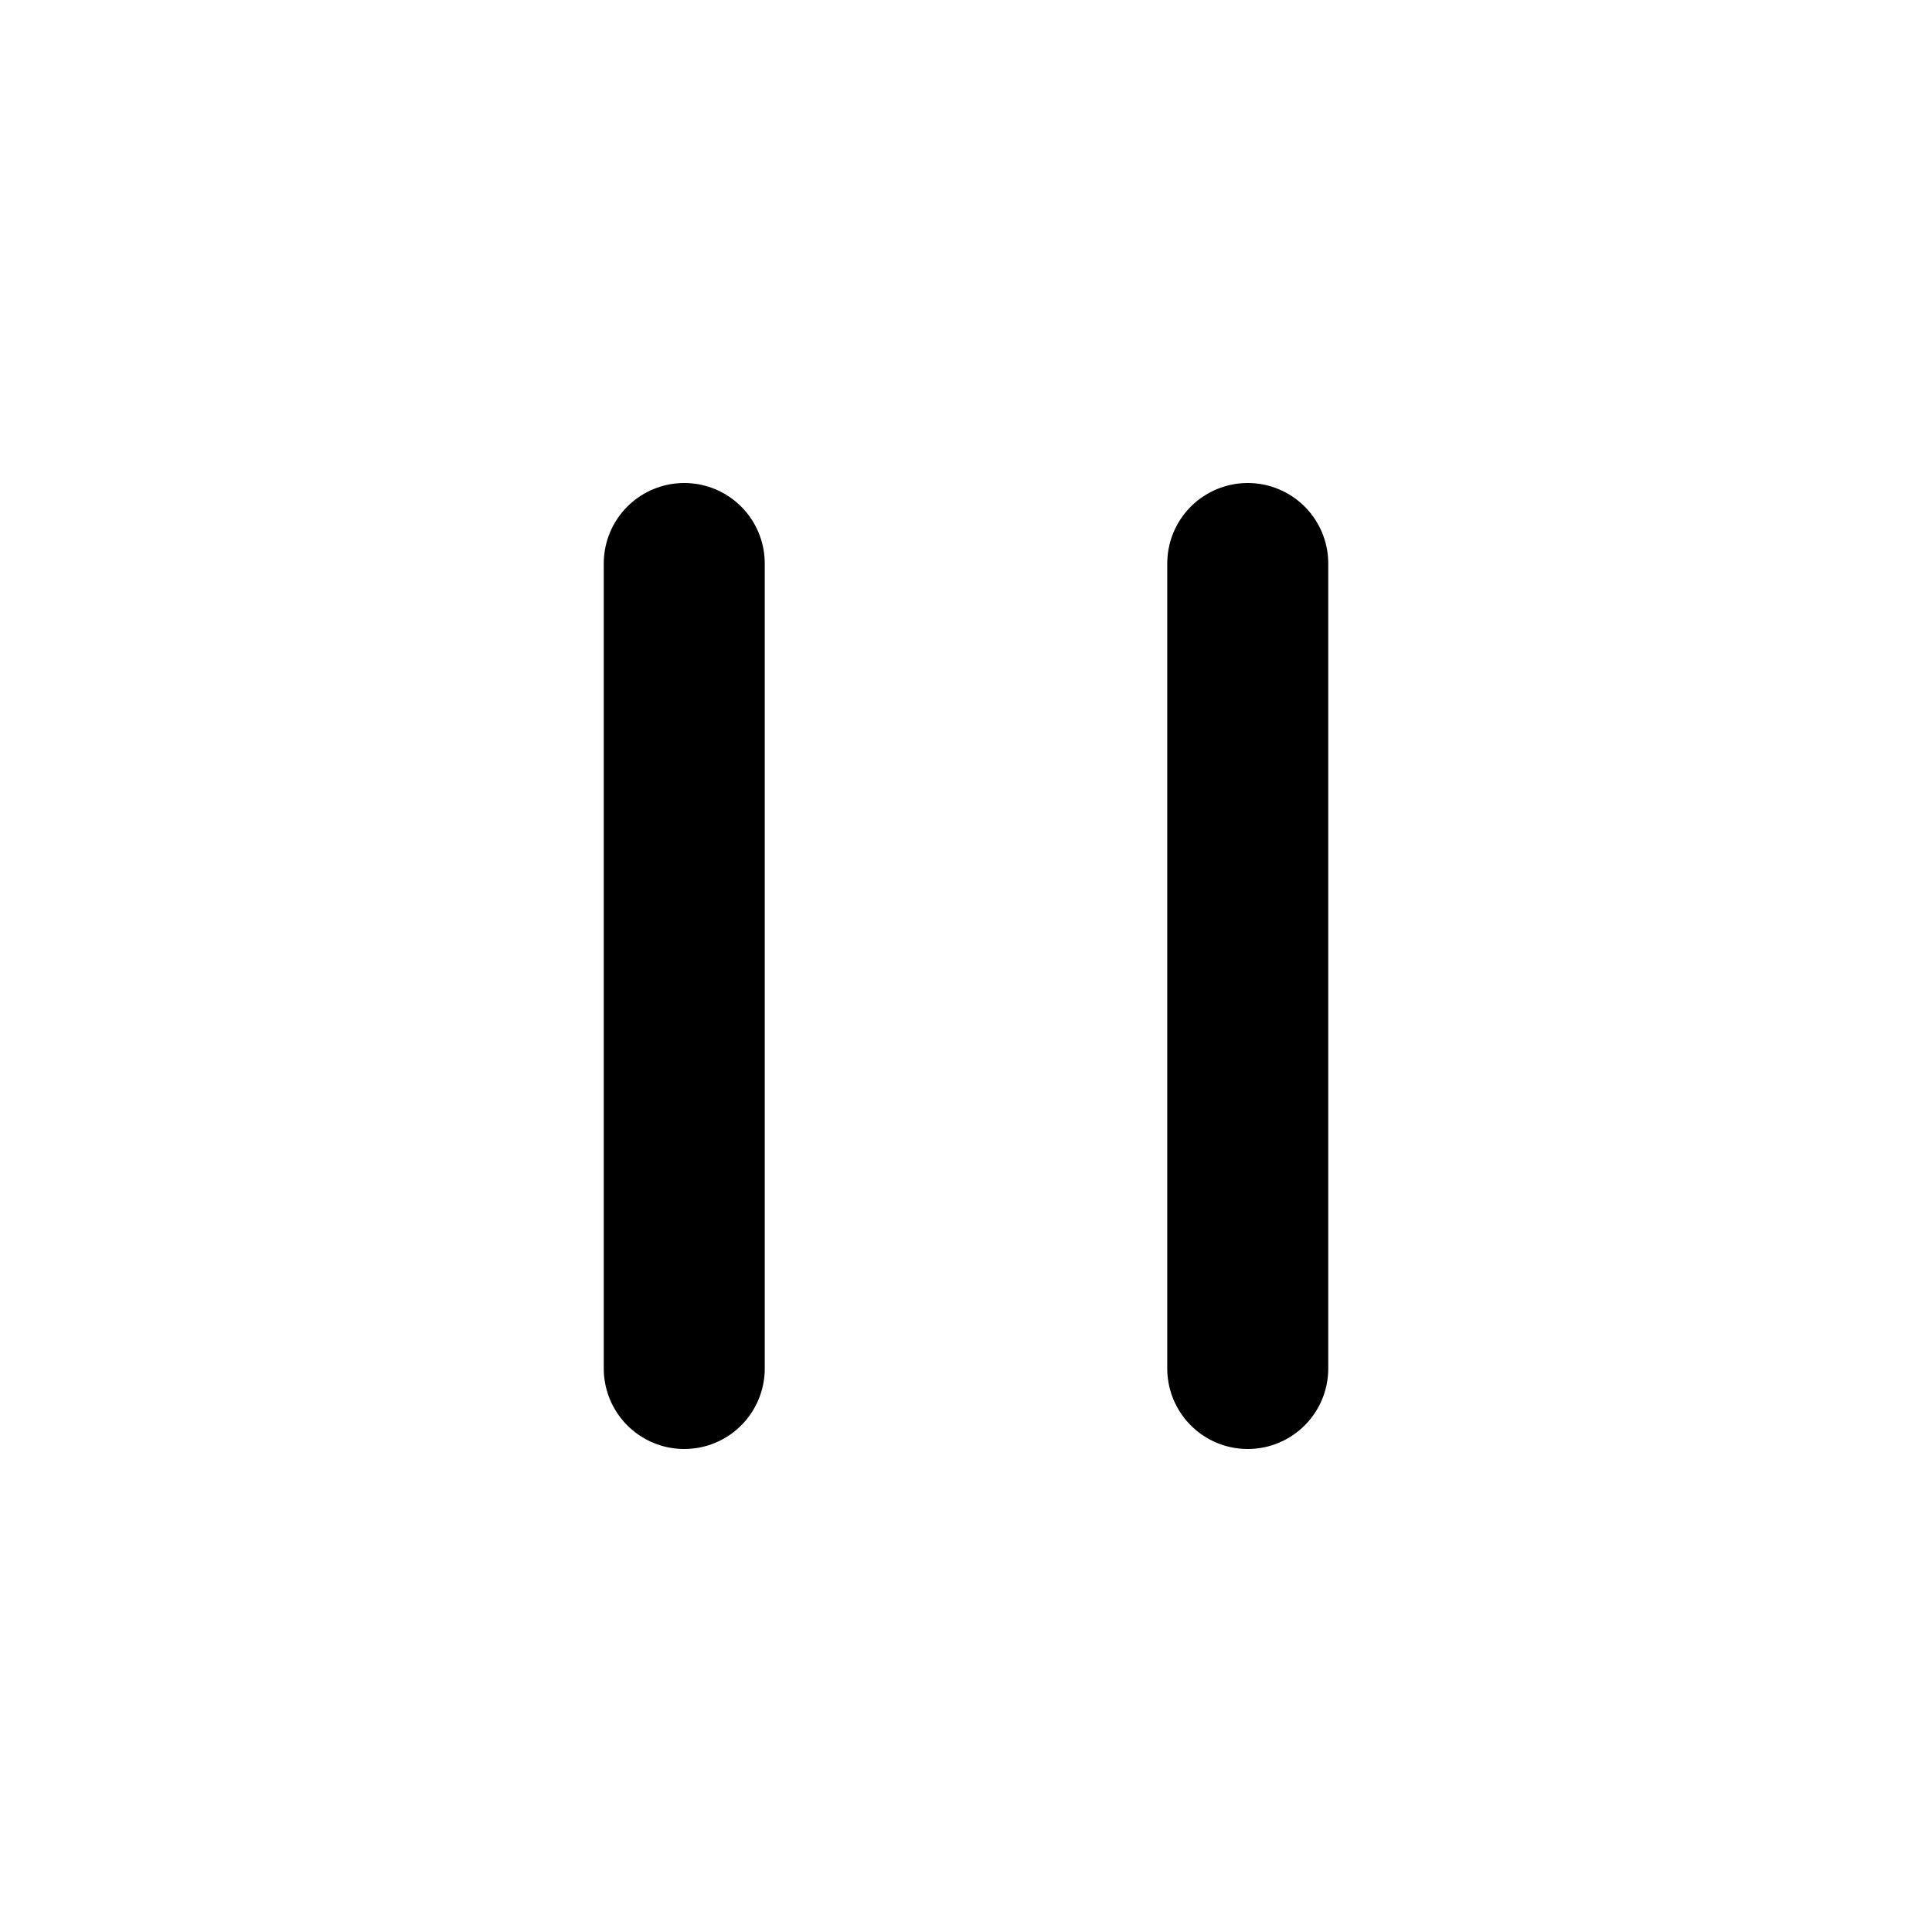
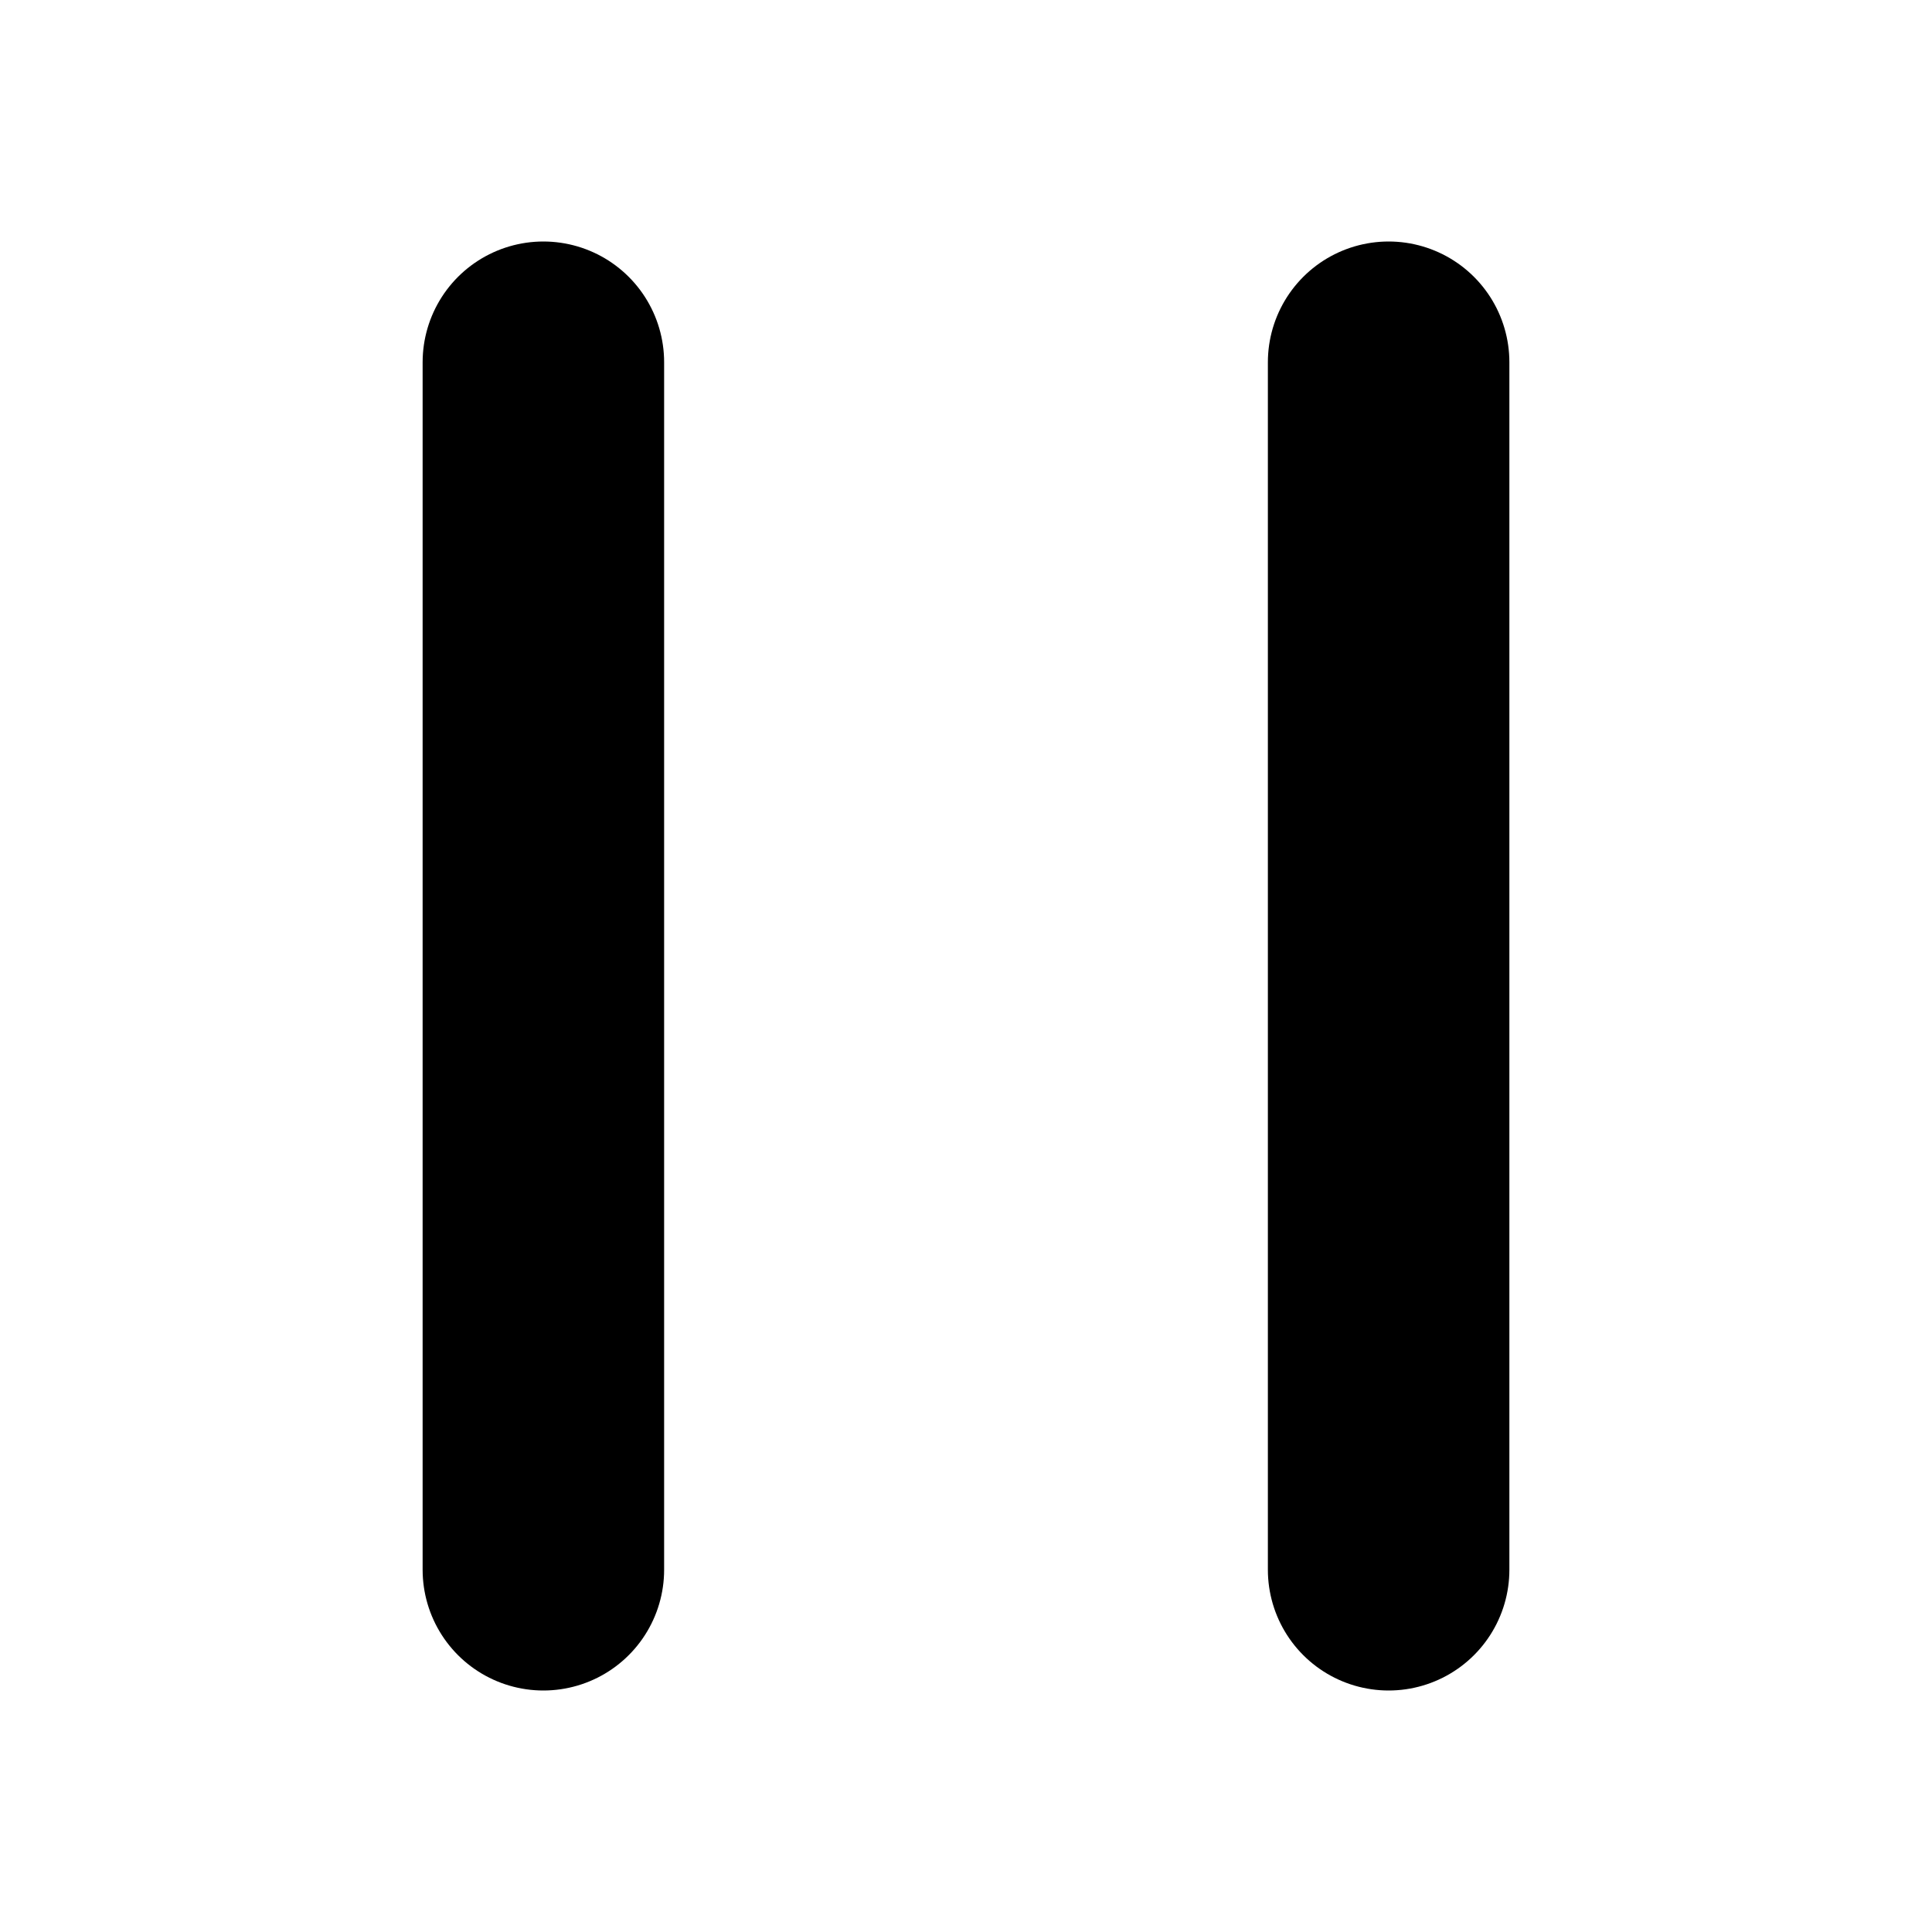
- <svg xmlns="http://www.w3.org/2000/svg" width="24" height="24" viewBox="0 0 24 24" fill="none">
-   <path stroke="currentColor" stroke-width="2" stroke-linecap="round" d="M8.5 7v10M15.5 7v10" />
+ <svg xmlns="http://www.w3.org/2000/svg" width="16" height="16" viewBox="0 0 16 16" fill="none">
+   <path stroke="currentColor" stroke-width="2" stroke-linecap="round" d="M4.5 3v10M11.5 3v10" />
</svg>
